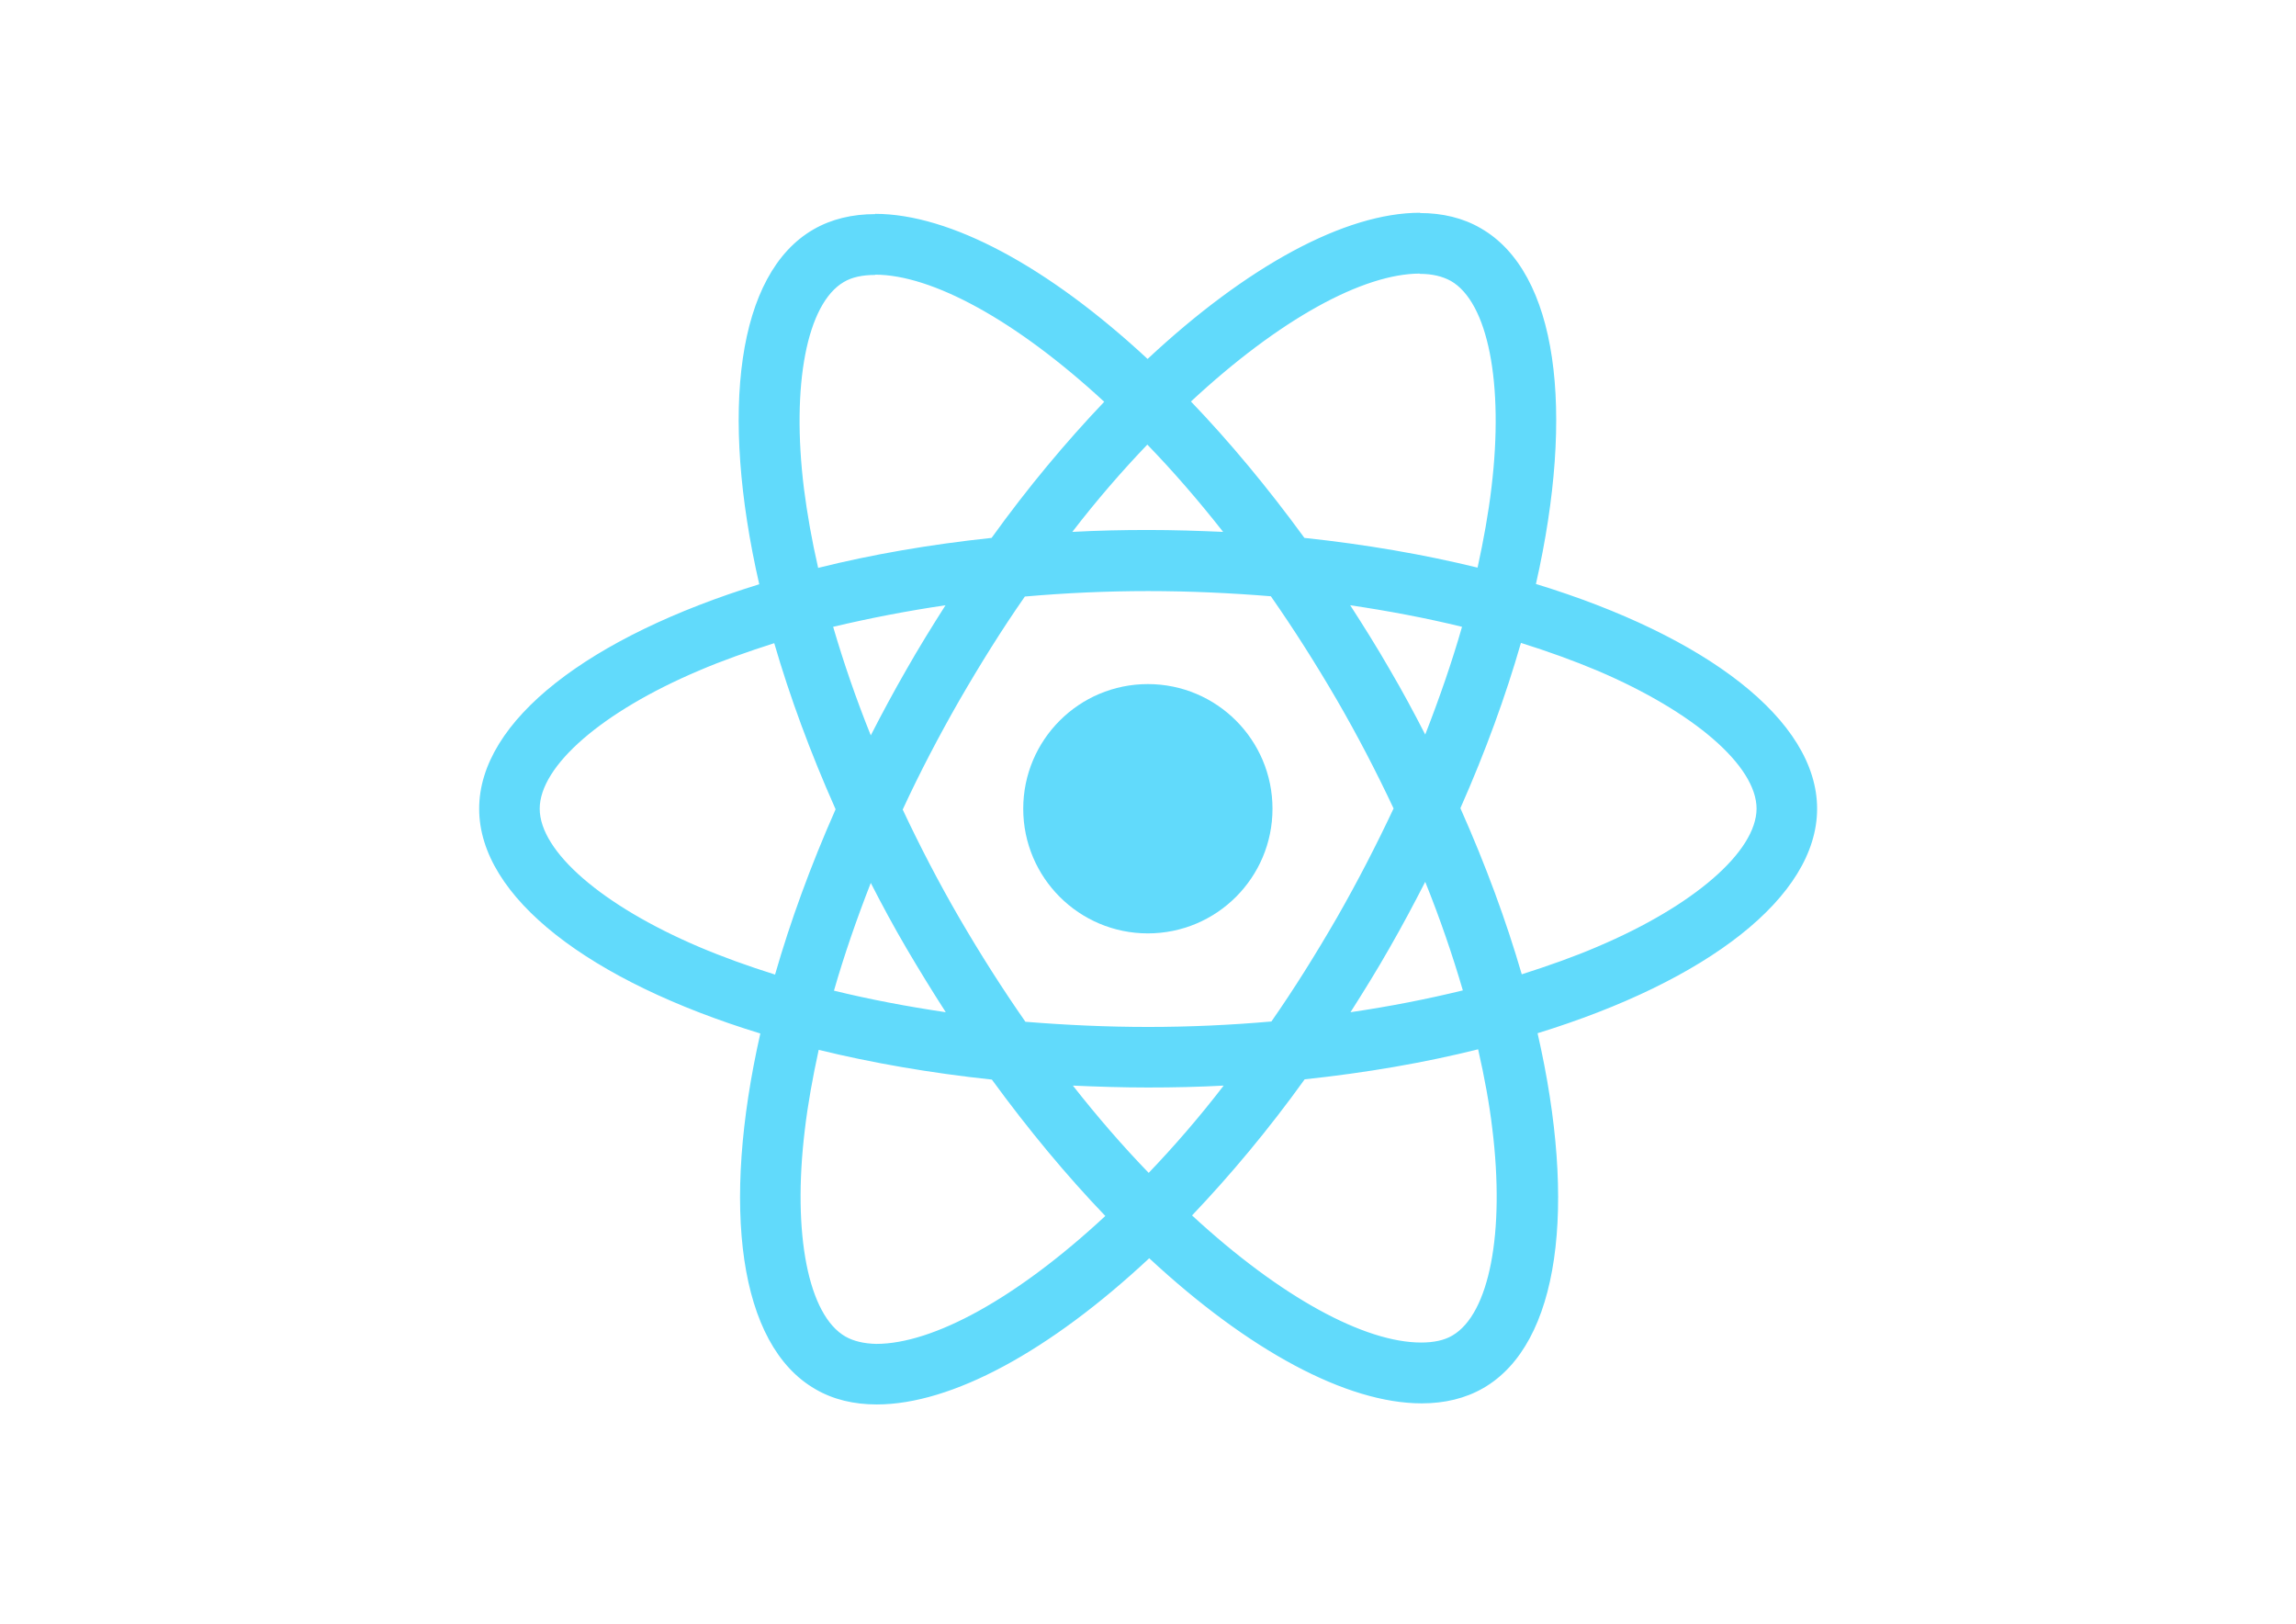
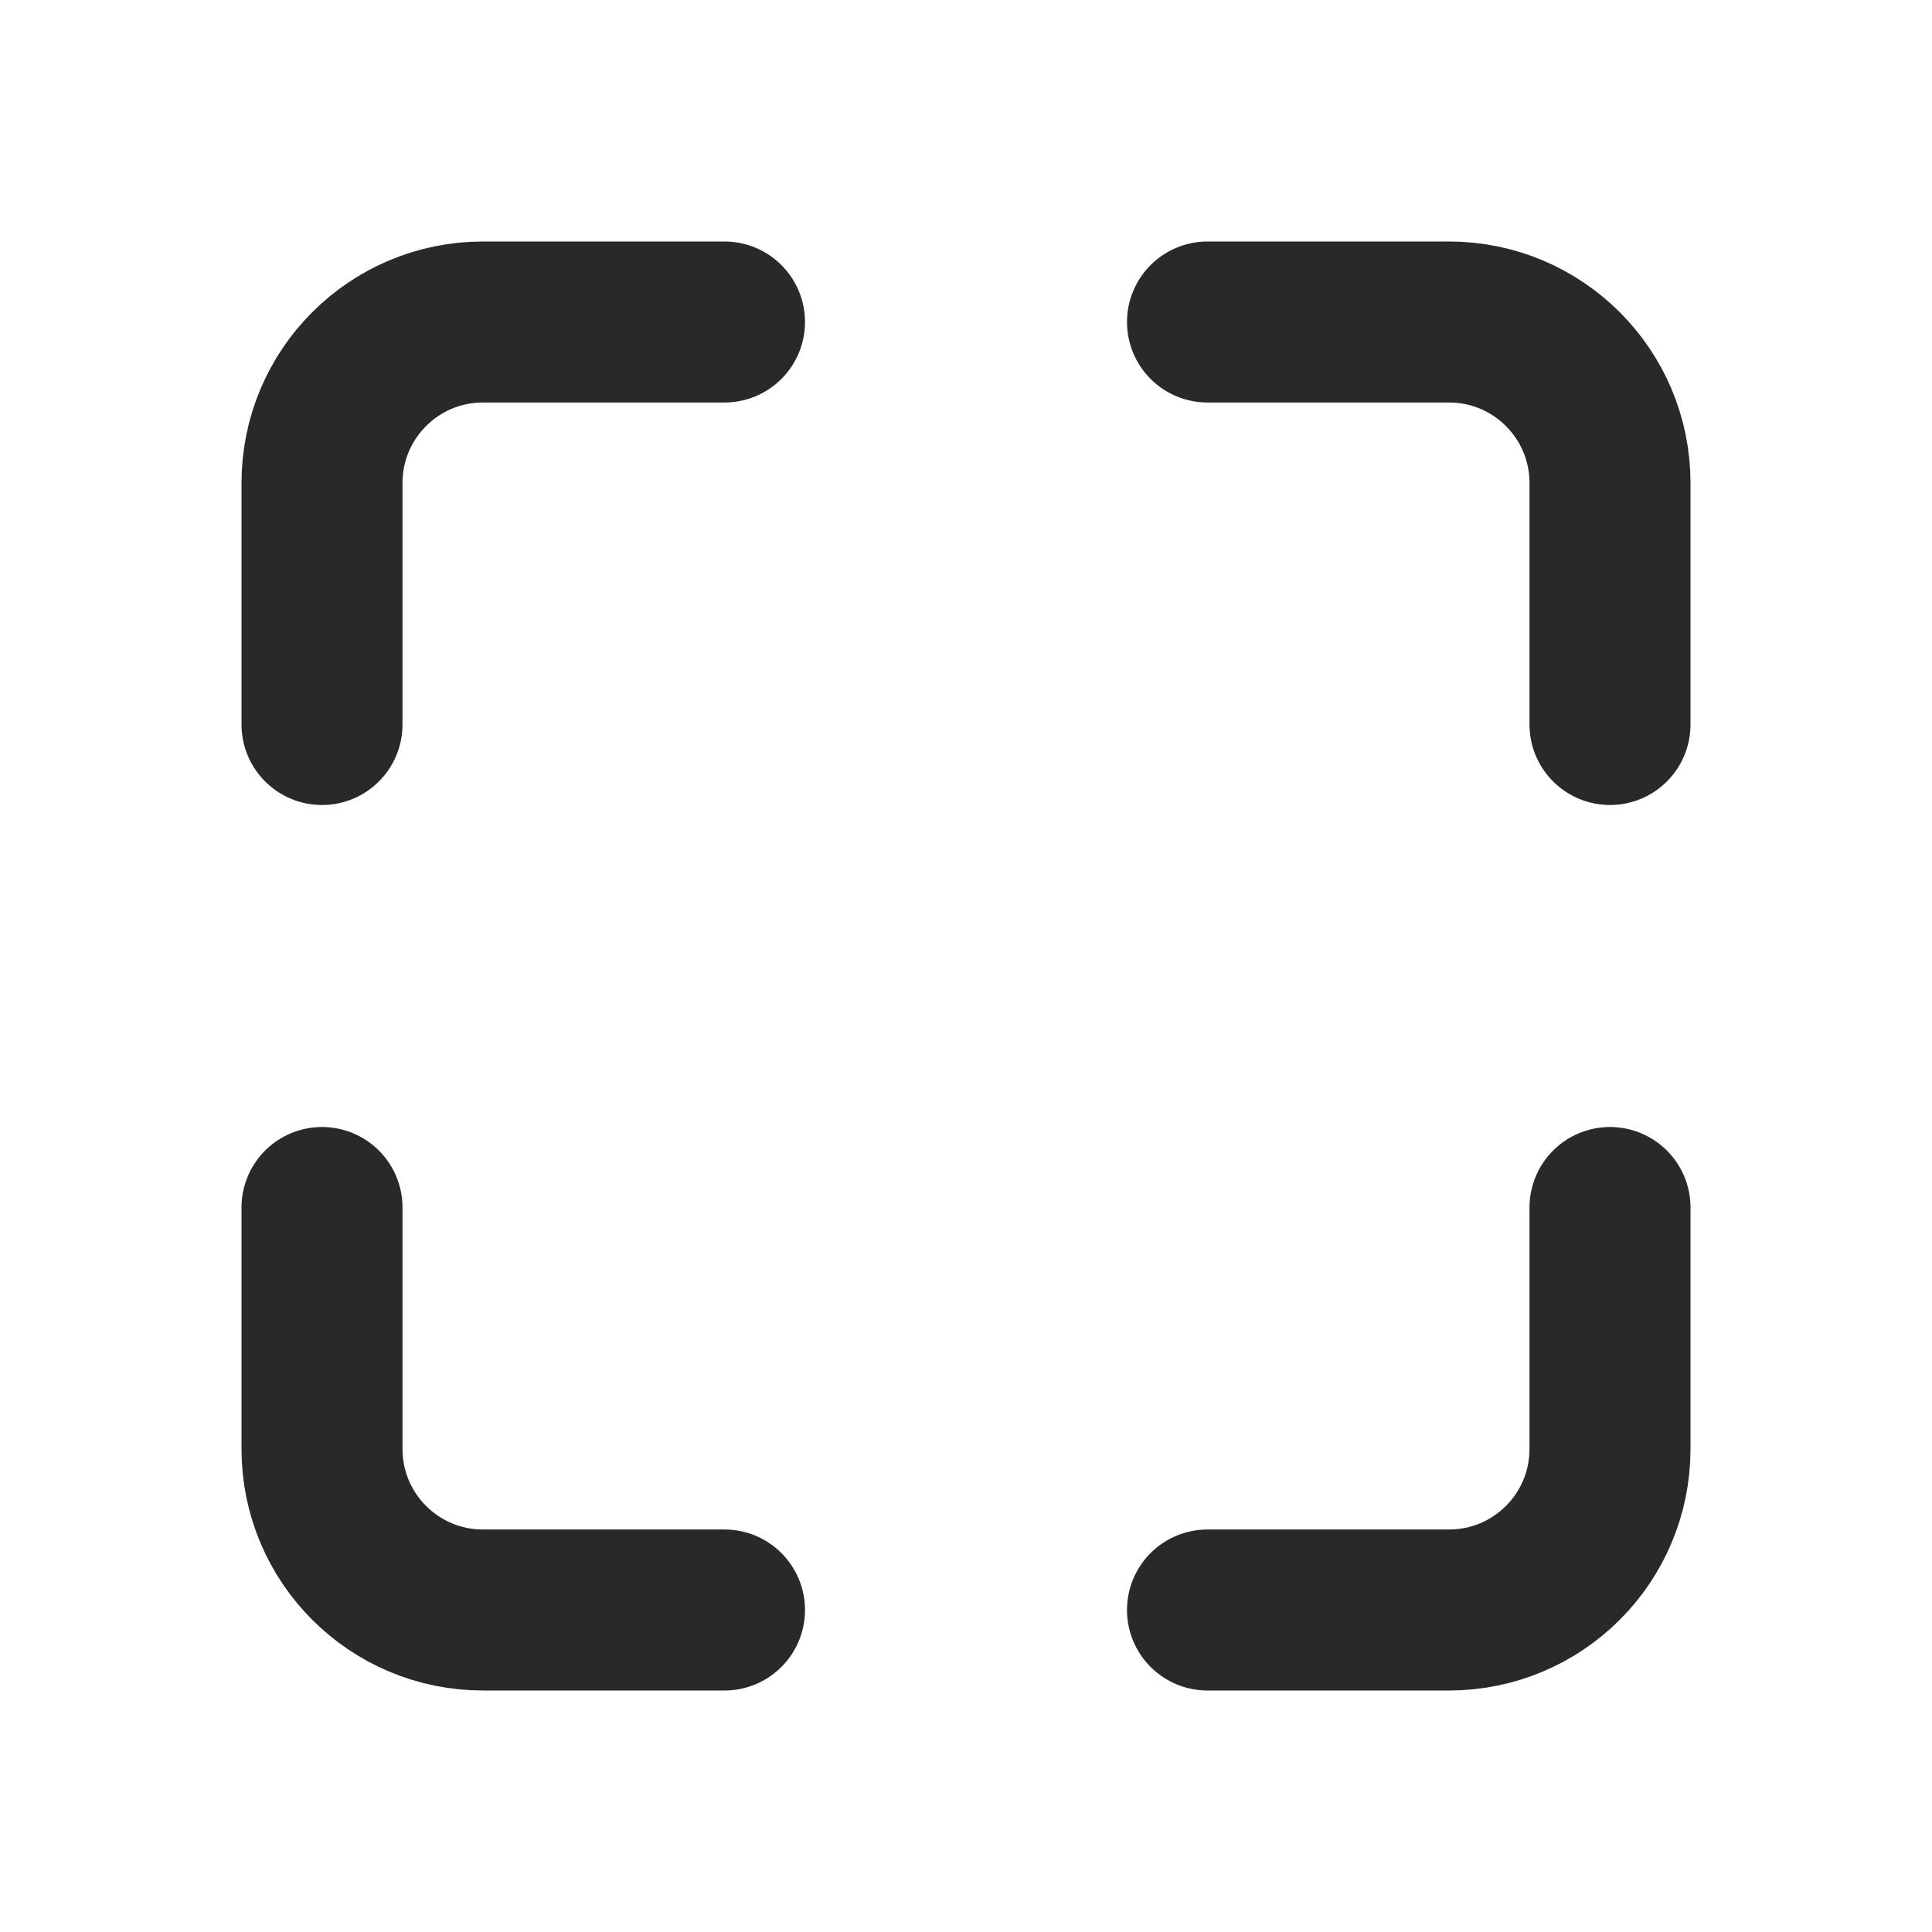
- <svg xmlns="http://www.w3.org/2000/svg" viewBox="0 0 841.9 595.3">
-   <g fill="#61DAFB">
-     <path d="M666.3 296.5c0-32.5-40.7-63.3-103.1-82.4 14.4-63.6 8-114.2-20.2-130.4-6.5-3.8-14.1-5.6-22.4-5.6v22.3c4.6 0 8.3.9 11.4 2.6 13.6 7.8 19.5 37.5 14.9 75.7-1.1 9.4-2.9 19.3-5.1 29.4-19.6-4.8-41-8.5-63.5-10.9-13.5-18.5-27.5-35.3-41.6-50 32.6-30.3 63.2-46.9 84-46.9V78c-27.5 0-63.5 19.6-99.9 53.6-36.4-33.8-72.4-53.2-99.9-53.2v22.3c20.7 0 51.4 16.5 84 46.6-14 14.7-28 31.4-41.3 49.9-22.6 2.4-44 6.1-63.6 11-2.3-10-4-19.7-5.2-29-4.7-38.2 1.1-67.9 14.6-75.8 3-1.8 6.9-2.6 11.5-2.6V78.5c-8.4 0-16 1.8-22.6 5.6-28.1 16.2-34.4 66.7-19.9 130.1-62.2 19.2-102.7 49.9-102.7 82.3 0 32.5 40.7 63.3 103.1 82.4-14.4 63.6-8 114.2 20.2 130.4 6.5 3.8 14.1 5.6 22.5 5.6 27.5 0 63.5-19.6 99.9-53.6 36.4 33.8 72.4 53.2 99.9 53.2 8.4 0 16-1.8 22.6-5.6 28.1-16.2 34.4-66.7 19.9-130.1 62-19.1 102.5-49.9 102.5-82.3zm-130.2-66.7c-3.7 12.9-8.3 26.2-13.5 39.5-4.1-8-8.4-16-13.1-24-4.6-8-9.5-15.8-14.4-23.4 14.2 2.1 27.9 4.7 41 7.9zm-45.8 106.5c-7.8 13.5-15.8 26.3-24.1 38.2-14.9 1.3-30 2-45.2 2-15.1 0-30.2-.7-45-1.9-8.3-11.9-16.4-24.6-24.2-38-7.6-13.1-14.5-26.4-20.8-39.8 6.2-13.4 13.2-26.8 20.7-39.9 7.8-13.5 15.8-26.3 24.1-38.2 14.9-1.3 30-2 45.2-2 15.1 0 30.2.7 45 1.9 8.3 11.9 16.4 24.6 24.2 38 7.6 13.1 14.5 26.4 20.8 39.8-6.3 13.4-13.2 26.8-20.7 39.9zm32.3-13c5.4 13.4 10 26.8 13.8 39.8-13.1 3.2-26.9 5.9-41.2 8 4.9-7.7 9.8-15.6 14.4-23.7 4.6-8 8.9-16.1 13-24.1zM421.2 430c-9.3-9.6-18.6-20.3-27.8-32 9 .4 18.2.7 27.5.7 9.4 0 18.7-.2 27.8-.7-9 11.7-18.3 22.4-27.5 32zm-74.4-58.9c-14.2-2.1-27.9-4.7-41-7.9 3.7-12.9 8.3-26.2 13.5-39.5 4.1 8 8.4 16 13.1 24 4.7 8 9.5 15.8 14.4 23.4zM420.7 163c9.3 9.6 18.6 20.3 27.8 32-9-.4-18.2-.7-27.5-.7-9.4 0-18.7.2-27.8.7 9-11.7 18.3-22.4 27.5-32zm-74 58.9c-4.9 7.7-9.8 15.6-14.4 23.7-4.6 8-8.9 16-13 24-5.4-13.4-10-26.8-13.8-39.8 13.1-3.1 26.9-5.8 41.2-7.9zm-90.5 125.2c-35.4-15.1-58.3-34.9-58.3-50.6 0-15.7 22.9-35.6 58.3-50.6 8.6-3.7 18-7 27.7-10.1 5.7 19.6 13.2 40 22.5 60.9-9.2 20.8-16.6 41.1-22.2 60.6-9.9-3.1-19.3-6.5-28-10.2zM310 490c-13.6-7.8-19.5-37.5-14.9-75.7 1.1-9.4 2.9-19.3 5.1-29.4 19.6 4.8 41 8.5 63.5 10.9 13.5 18.5 27.5 35.3 41.6 50-32.6 30.3-63.2 46.9-84 46.9-4.5-.1-8.3-1-11.3-2.7zm237.2-76.2c4.7 38.2-1.1 67.9-14.6 75.8-3 1.8-6.9 2.6-11.5 2.6-20.7 0-51.4-16.5-84-46.6 14-14.7 28-31.4 41.3-49.9 22.6-2.4 44-6.1 63.6-11 2.3 10.1 4.1 19.8 5.2 29.1zm38.5-66.7c-8.6 3.7-18 7-27.7 10.1-5.7-19.6-13.2-40-22.5-60.9 9.2-20.8 16.6-41.1 22.2-60.6 9.9 3.1 19.3 6.5 28.1 10.2 35.4 15.1 58.3 34.9 58.3 50.6-.1 15.7-23 35.6-58.4 50.6zM320.8 78.4z" />
-     <circle cx="420.9" cy="296.5" r="45.7" />
-     <path d="M520.5 78.1z" />
-   </g>
+ <svg xmlns="http://www.w3.org/2000/svg" width="24px" height="24px" viewBox="0 0 24 24" fill="none">
+   <path d="M4 9L4 6C4 4.895 4.895 4 6 4L9 4" stroke="#292929" stroke-linecap="round" stroke-linejoin="round" stroke-width="2" />
+   <path d="M20 15V18C20 19.105 19.105 20 18 20H15" stroke="#292929" stroke-linecap="round" stroke-linejoin="round" stroke-width="2" />
+   <path d="M15 4L18 4C19.105 4 20 4.895 20 6L20 9" stroke="#292929" stroke-linecap="round" stroke-linejoin="round" stroke-width="2" />
+   <path d="M9 20L6 20C4.895 20 4 19.105 4 18L4 15" stroke="#292929" stroke-linecap="round" stroke-linejoin="round" stroke-width="2" />
</svg>
